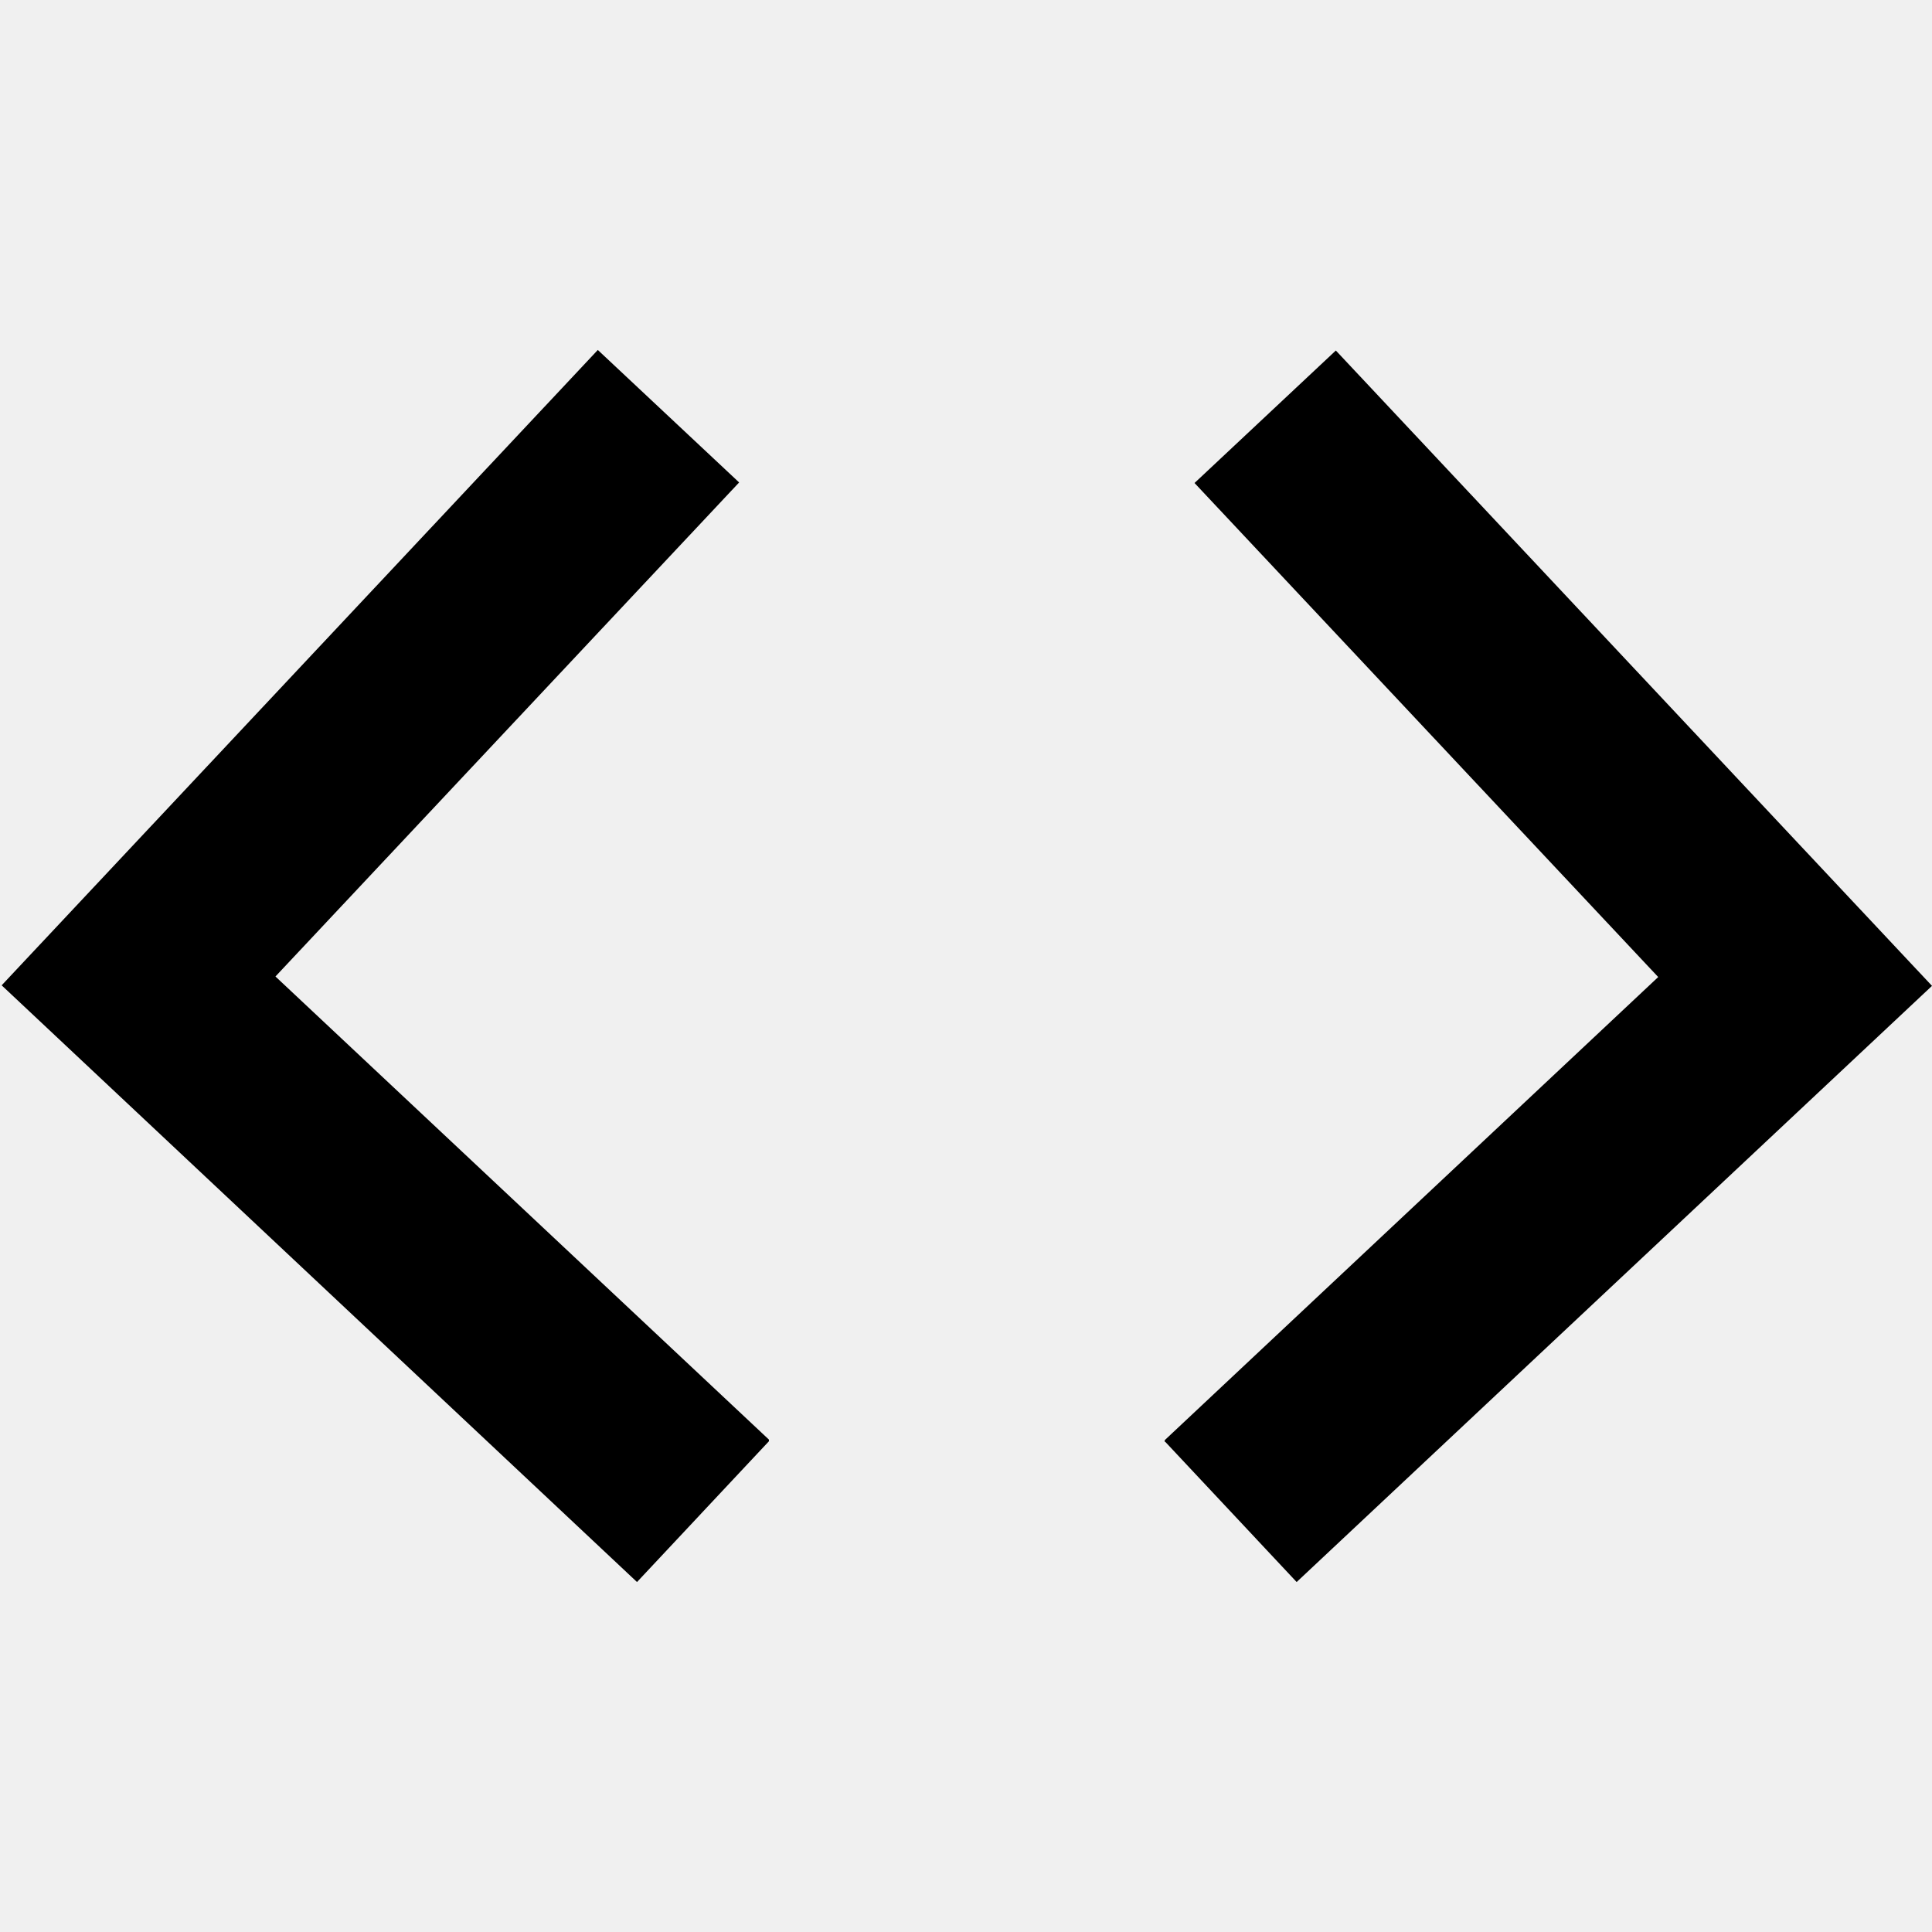
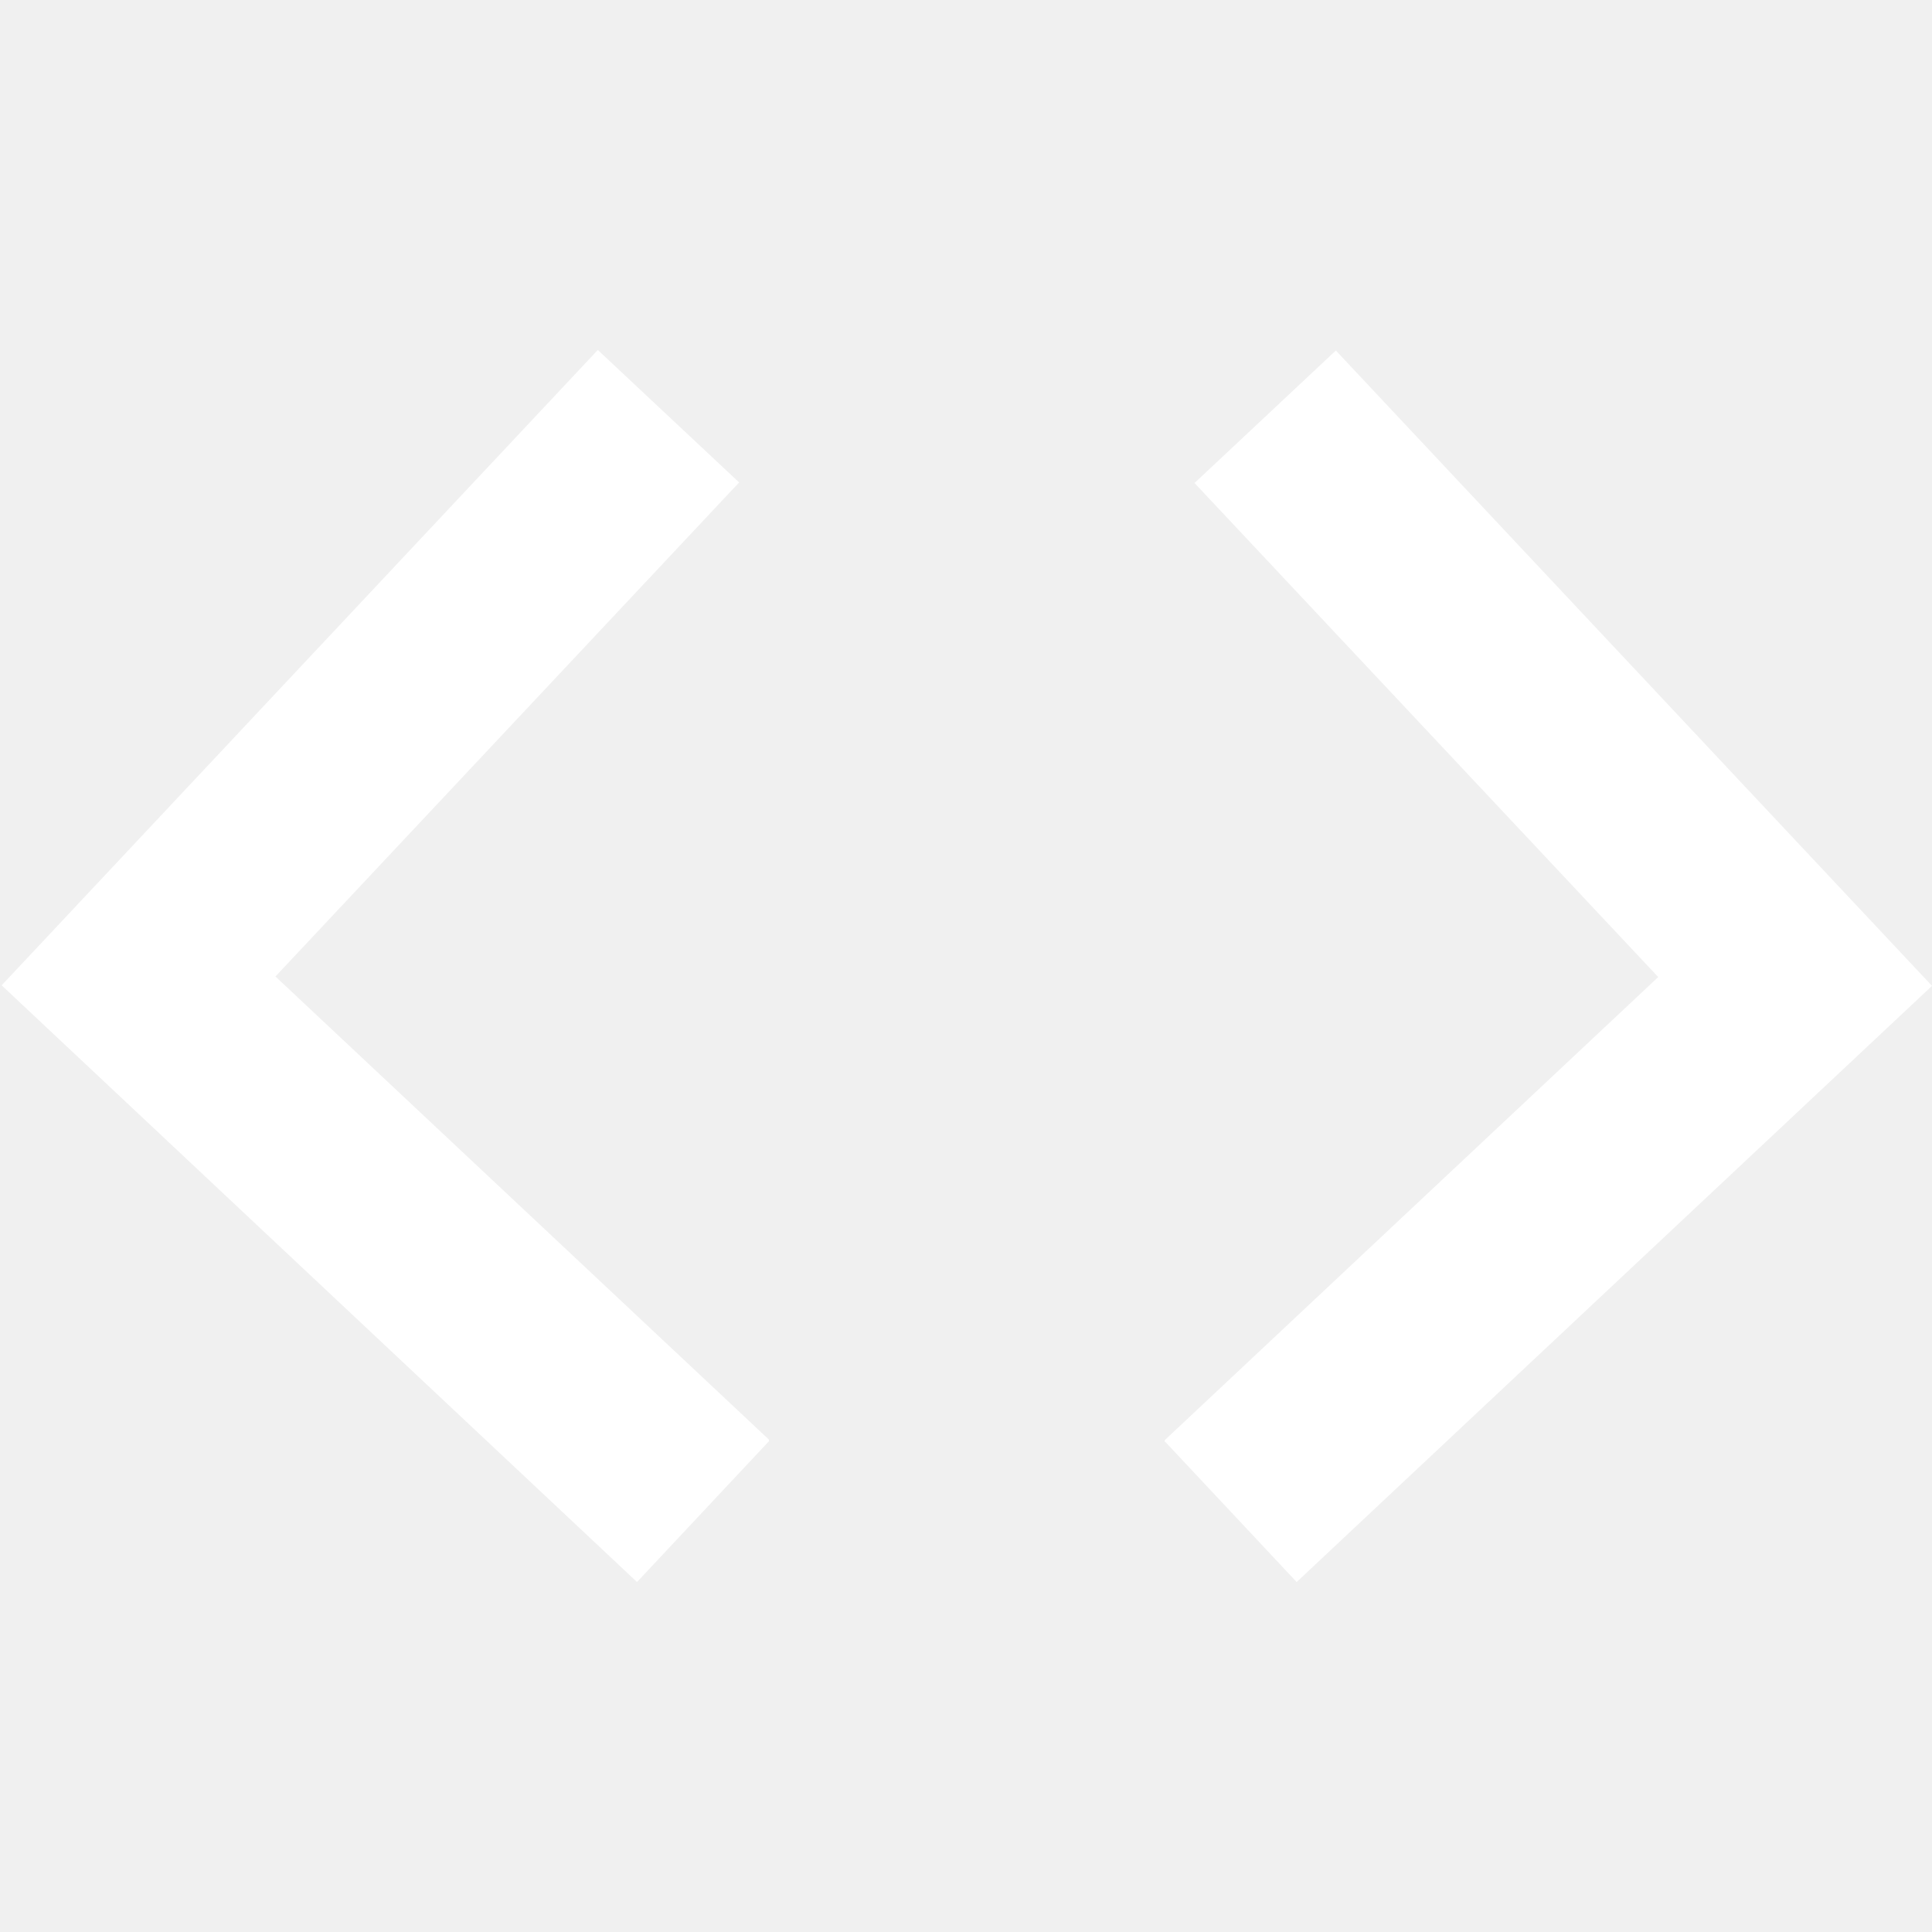
<svg xmlns="http://www.w3.org/2000/svg" id="Layer_1" version="1.1" viewBox="0 0 35 35">
-   <path d="M13.92,26.12l-2.38,2.54L.03,17.85,10.83,6.34l2.56,2.4-8.4,8.95,8.94,8.39v.03Z" />
-   <path d="M21.11,26.12l2.38,2.54,11.51-10.8-10.8-11.51-2.56,2.4,8.4,8.95-8.94,8.39v.03Z" />
+   <defs>
+     <style>
+       .st0 {
+         fill: #fff;
+       }
+     </style>
+   </defs>
+   <path class="st0" d="M13.92,26.12l-2.38,2.54L.03,17.85,10.83,6.34l2.56,2.4-8.4,8.95,8.94,8.39v.03Z" />
+   <path class="st0" d="M21.11,26.12l2.38,2.54,11.51-10.8-10.8-11.51-2.56,2.4,8.4,8.95-8.94,8.39v.03Z" />
</svg>
